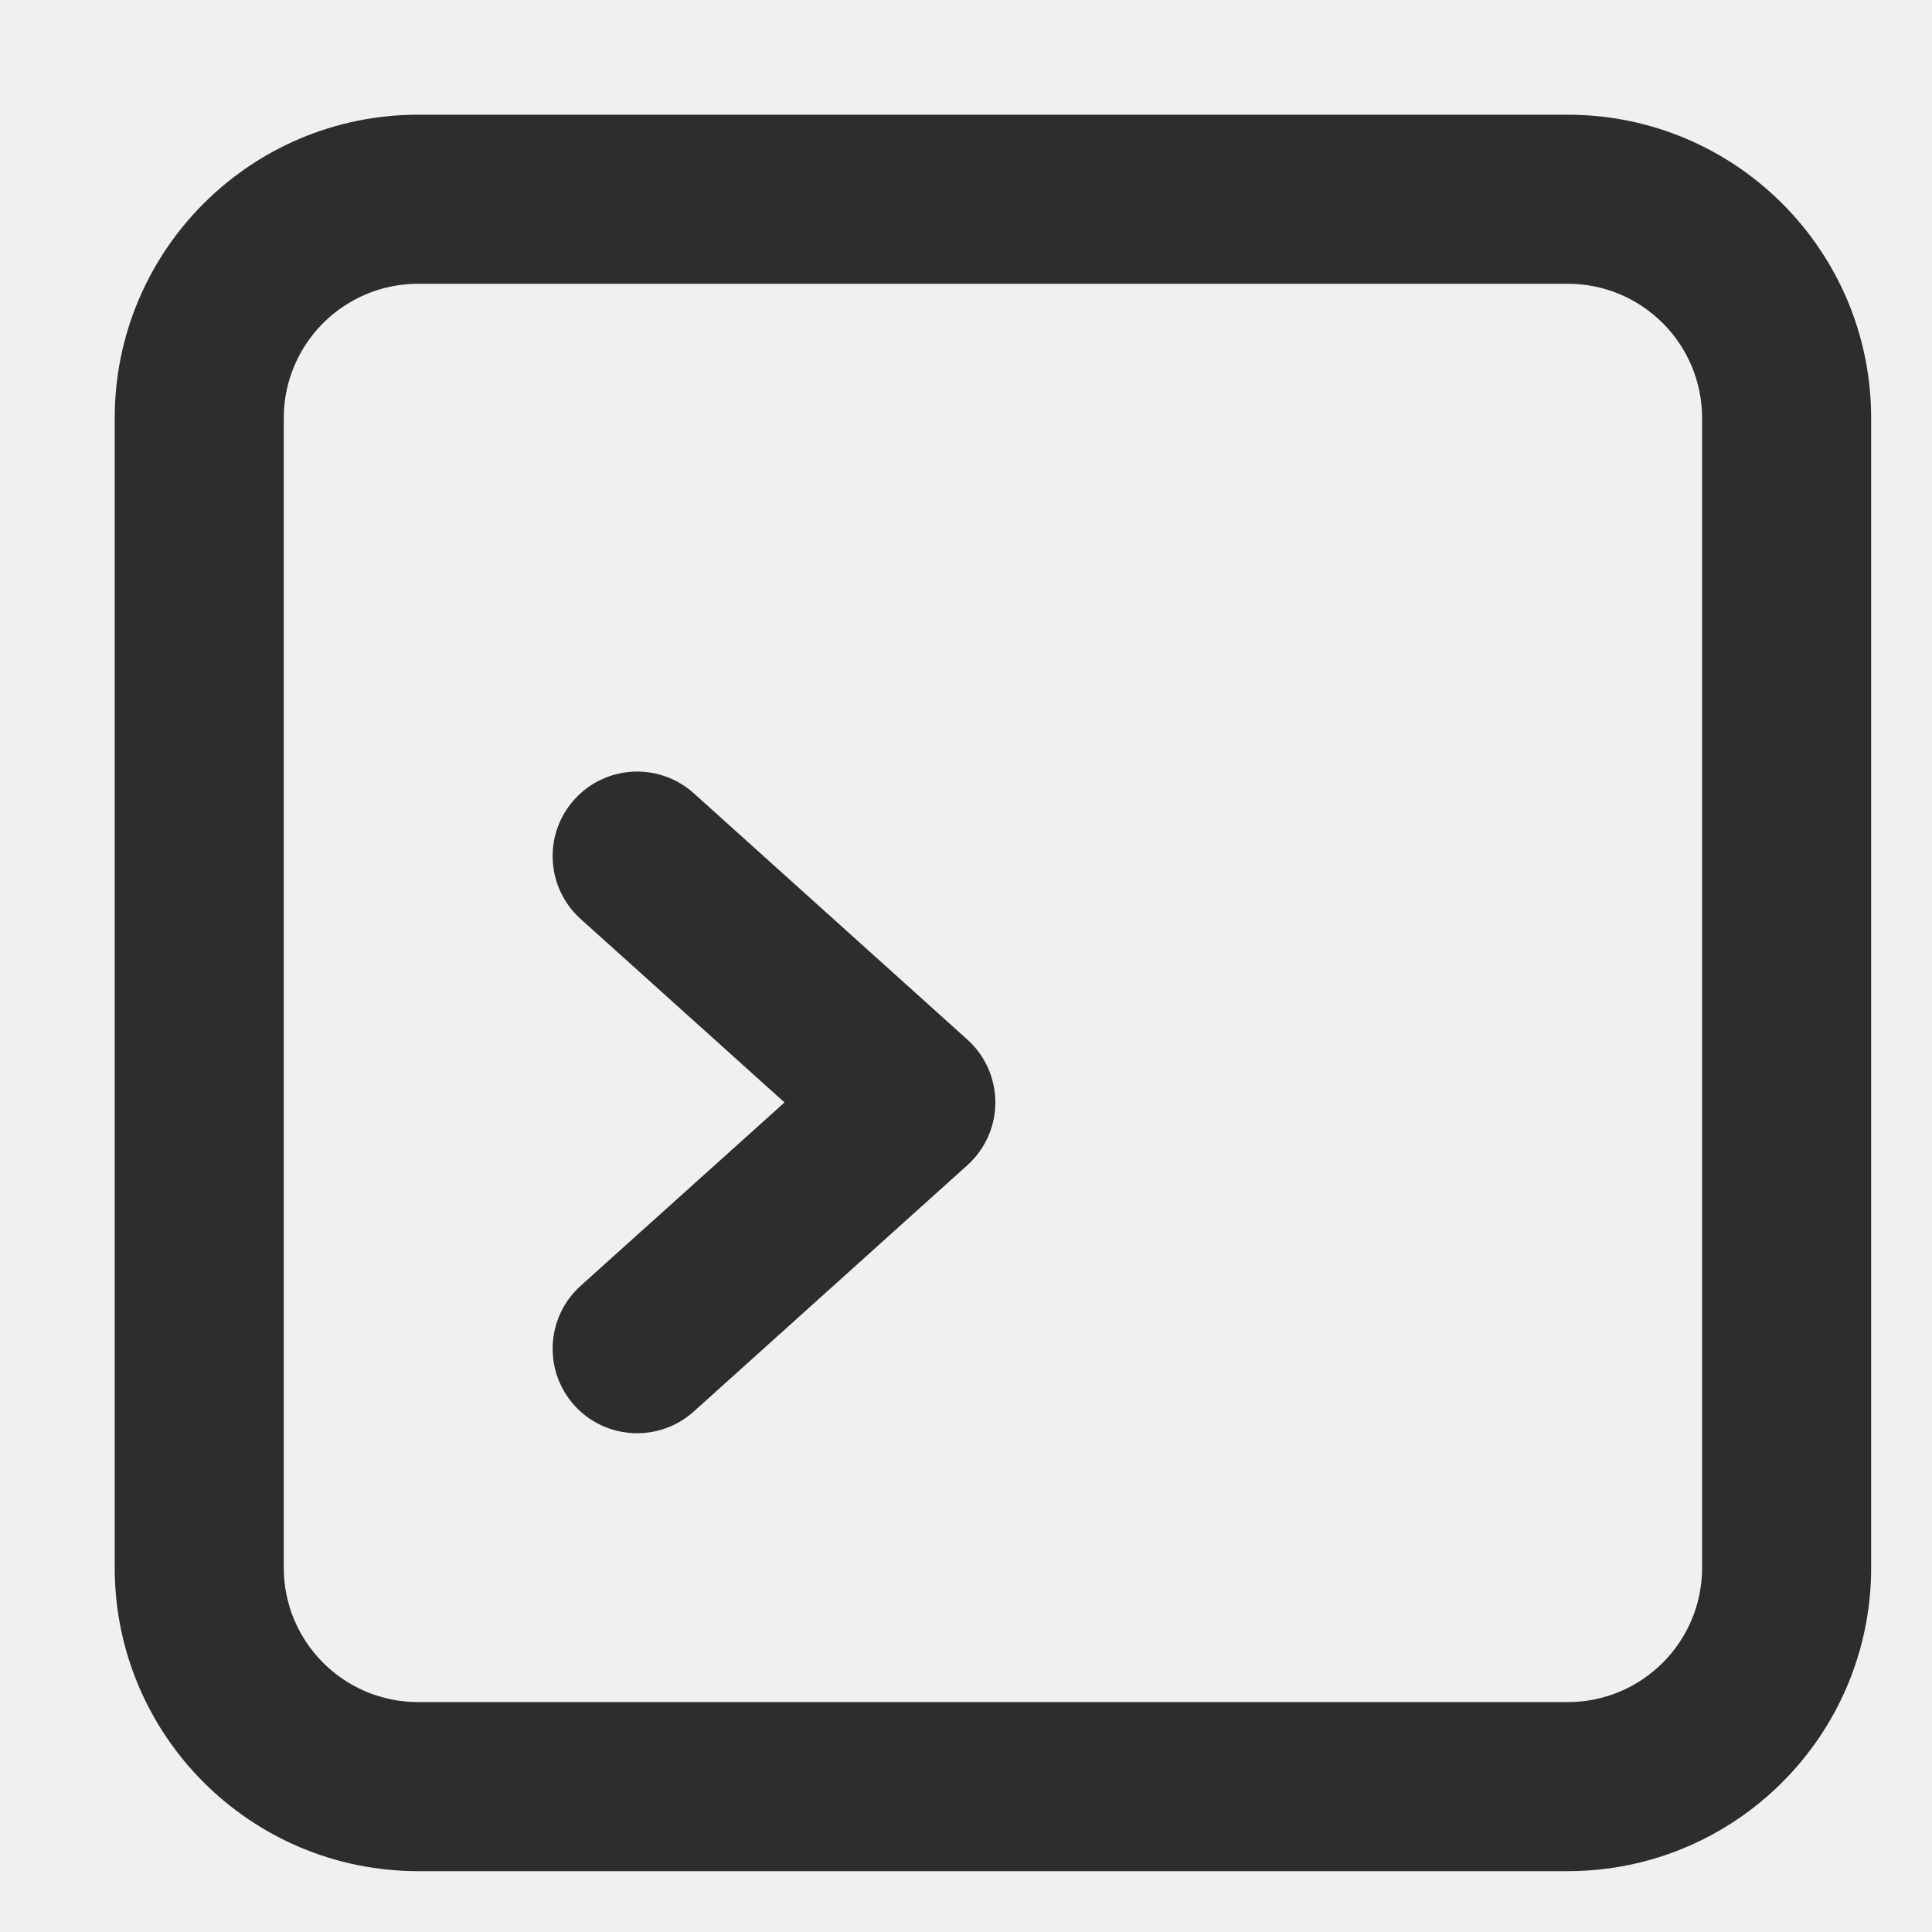
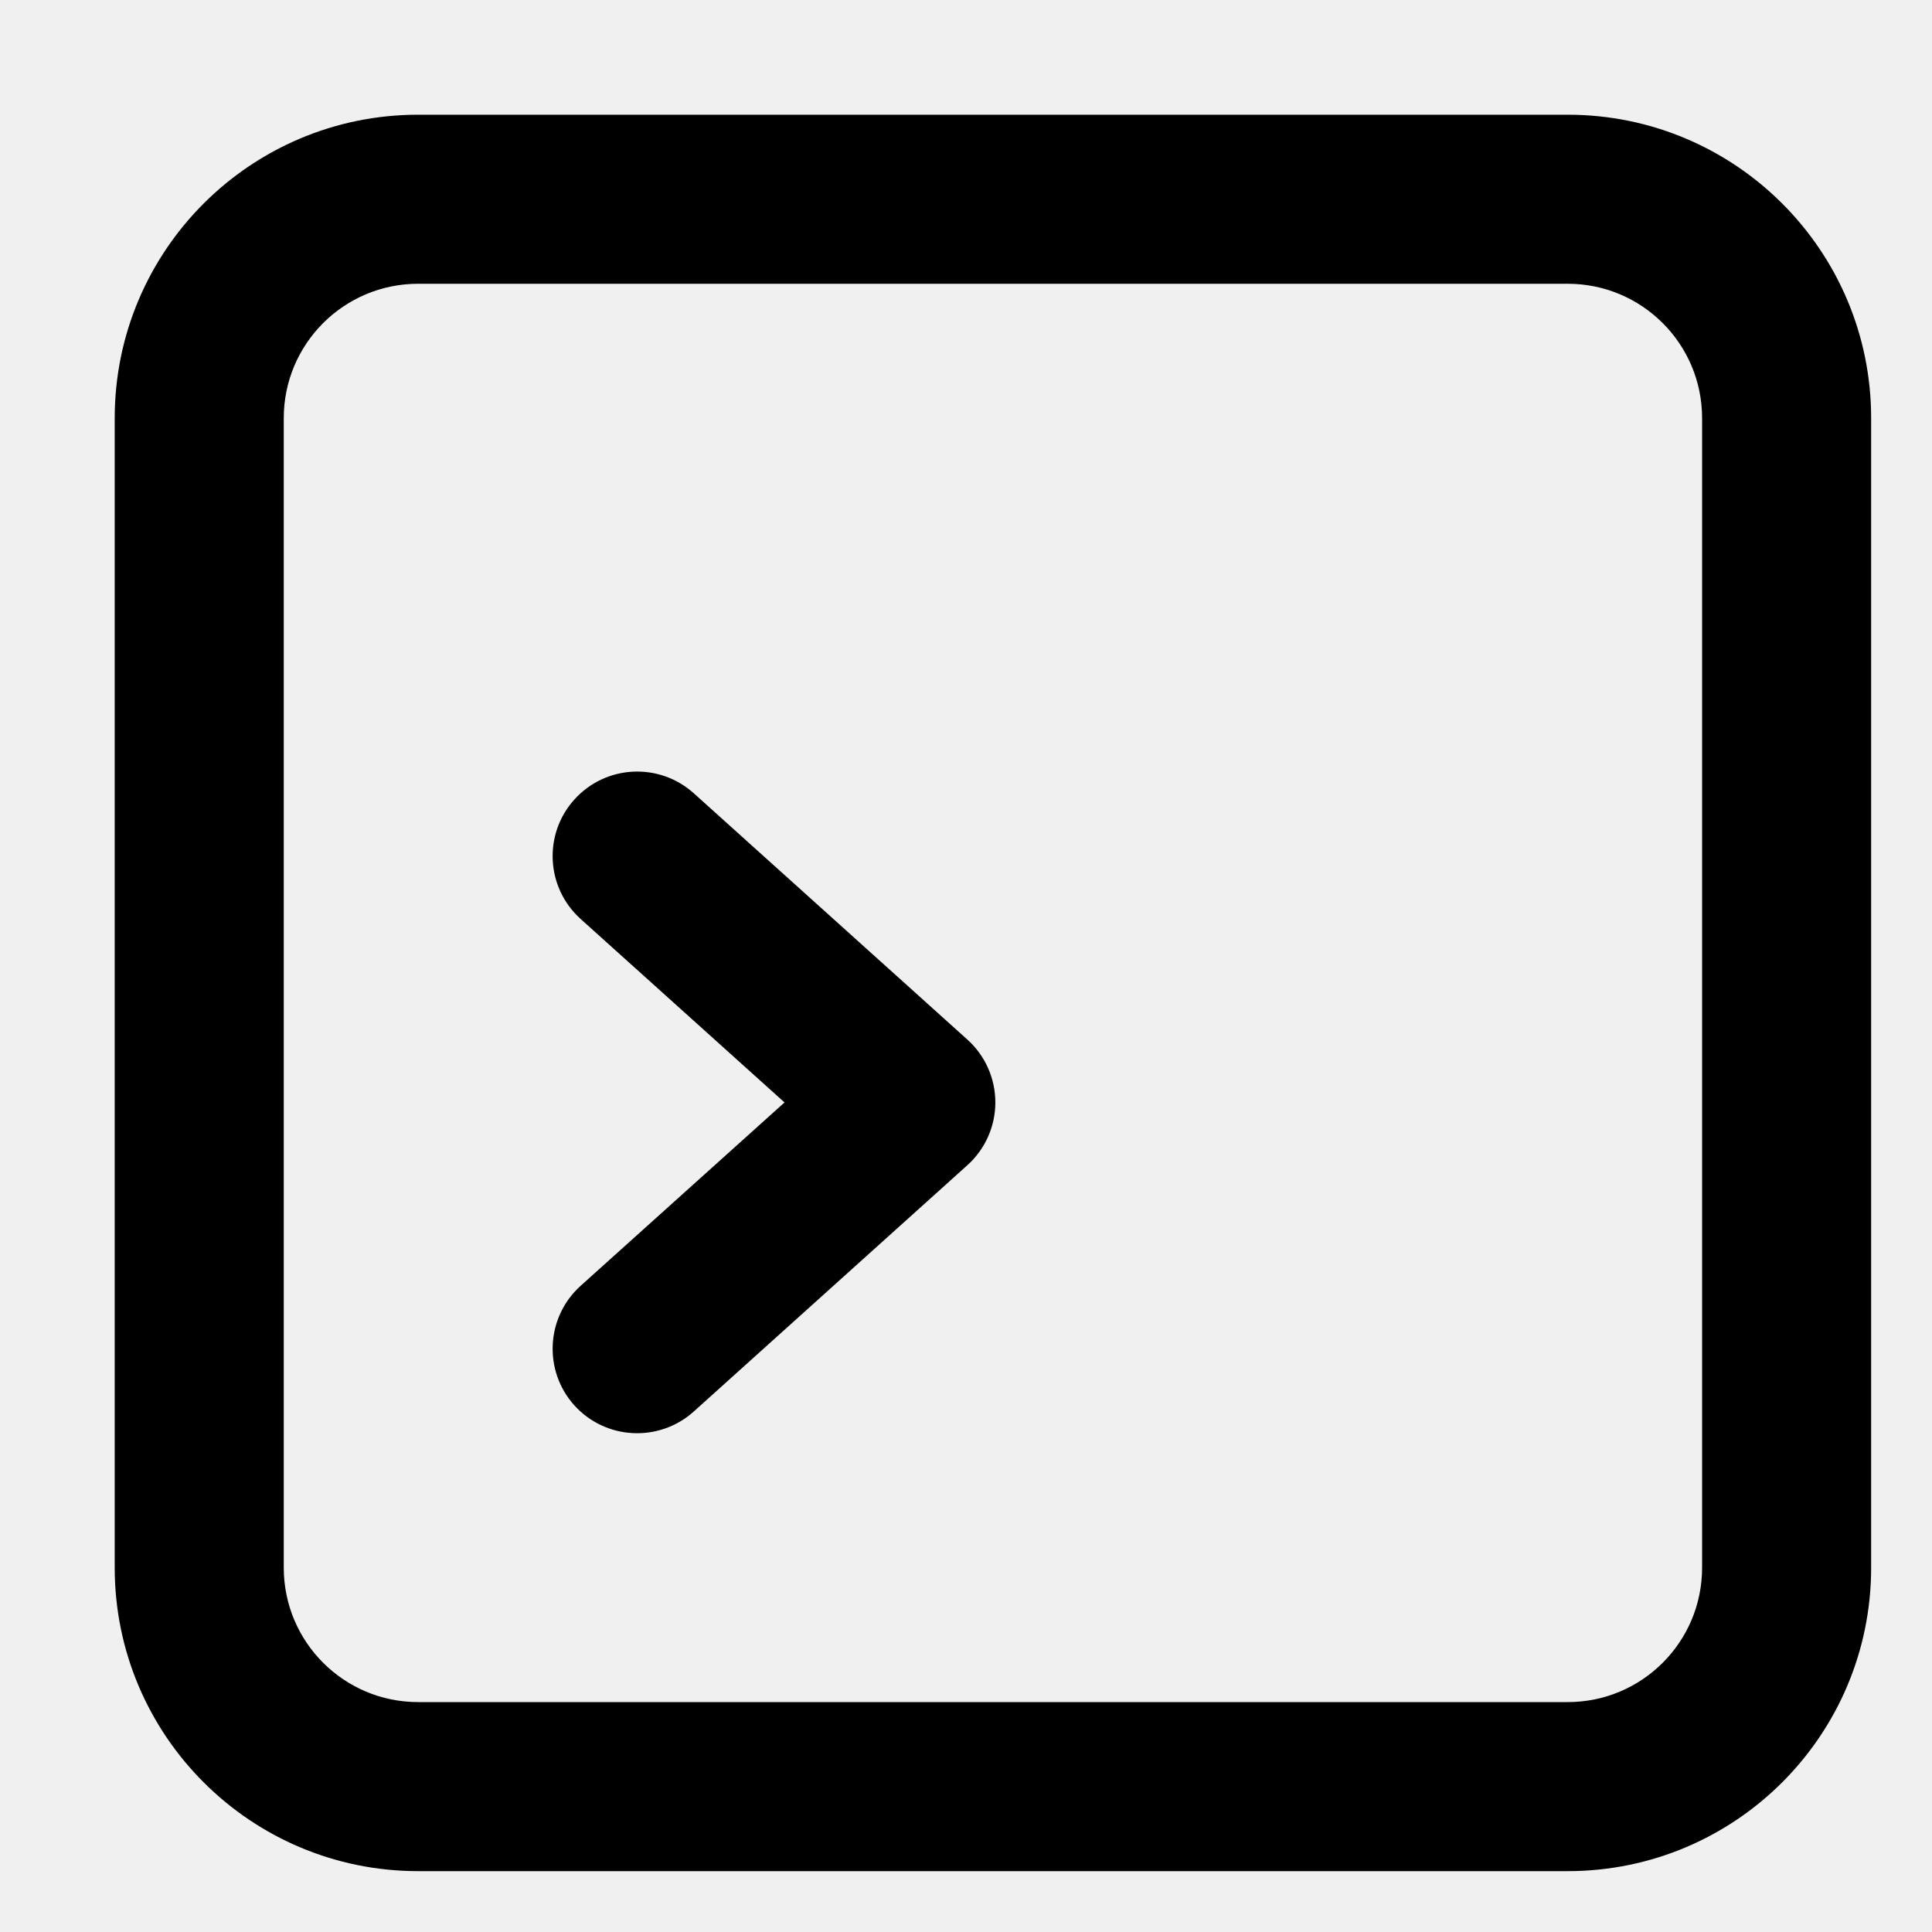
<svg xmlns="http://www.w3.org/2000/svg" width="16" height="16" viewBox="0 0 16 16" fill="none">
  <g clip-path="url(#clip0_99_64)">
-     <path fill-rule="evenodd" clip-rule="evenodd" d="M3.463 0.95C2.075 0.95 0.95 2.075 0.95 3.463V12.983C0.95 14.371 2.075 15.496 3.463 15.496H12.983C14.371 15.496 15.496 14.371 15.496 12.983V3.463C15.496 2.075 14.371 0.95 12.983 0.95H3.463ZM2.35 3.463C2.35 2.848 2.848 2.35 3.463 2.35H12.983C13.598 2.35 14.096 2.848 14.096 3.463V12.983C14.096 13.598 13.598 14.096 12.983 14.096H3.463C2.848 14.096 2.35 13.598 2.35 12.983V3.463ZM5.745 6.569C5.457 6.311 5.015 6.334 4.756 6.622C4.498 6.909 4.521 7.351 4.808 7.61L6.497 9.13L4.808 10.649C4.521 10.908 4.498 11.351 4.756 11.638C5.015 11.925 5.457 11.948 5.745 11.69L8.011 9.65C8.159 9.517 8.243 9.328 8.243 9.13C8.243 8.931 8.159 8.742 8.011 8.609L5.745 6.569Z" fill="#2D2D2D" />
+     <path fill-rule="evenodd" clip-rule="evenodd" d="M3.463 0.95C2.075 0.95 0.95 2.075 0.95 3.463V12.983C0.95 14.371 2.075 15.496 3.463 15.496H12.983C14.371 15.496 15.496 14.371 15.496 12.983V3.463C15.496 2.075 14.371 0.95 12.983 0.95H3.463ZM2.35 3.463C2.35 2.848 2.848 2.35 3.463 2.35H12.983C13.598 2.35 14.096 2.848 14.096 3.463V12.983C14.096 13.598 13.598 14.096 12.983 14.096H3.463C2.848 14.096 2.35 13.598 2.35 12.983V3.463ZM5.745 6.569C5.457 6.311 5.015 6.334 4.756 6.622C4.498 6.909 4.521 7.351 4.808 7.61L6.497 9.13L4.808 10.649C4.521 10.908 4.498 11.351 4.756 11.638C5.015 11.925 5.457 11.948 5.745 11.69L8.011 9.65C8.159 9.517 8.243 9.328 8.243 9.13C8.243 8.931 8.159 8.742 8.011 8.609L5.745 6.569Z" fill="black" />
  </g>
  <defs>
    <clipPath id="clip0_99_64">
      <rect width="16" height="16" fill="white" />
    </clipPath>
  </defs>
</svg>
